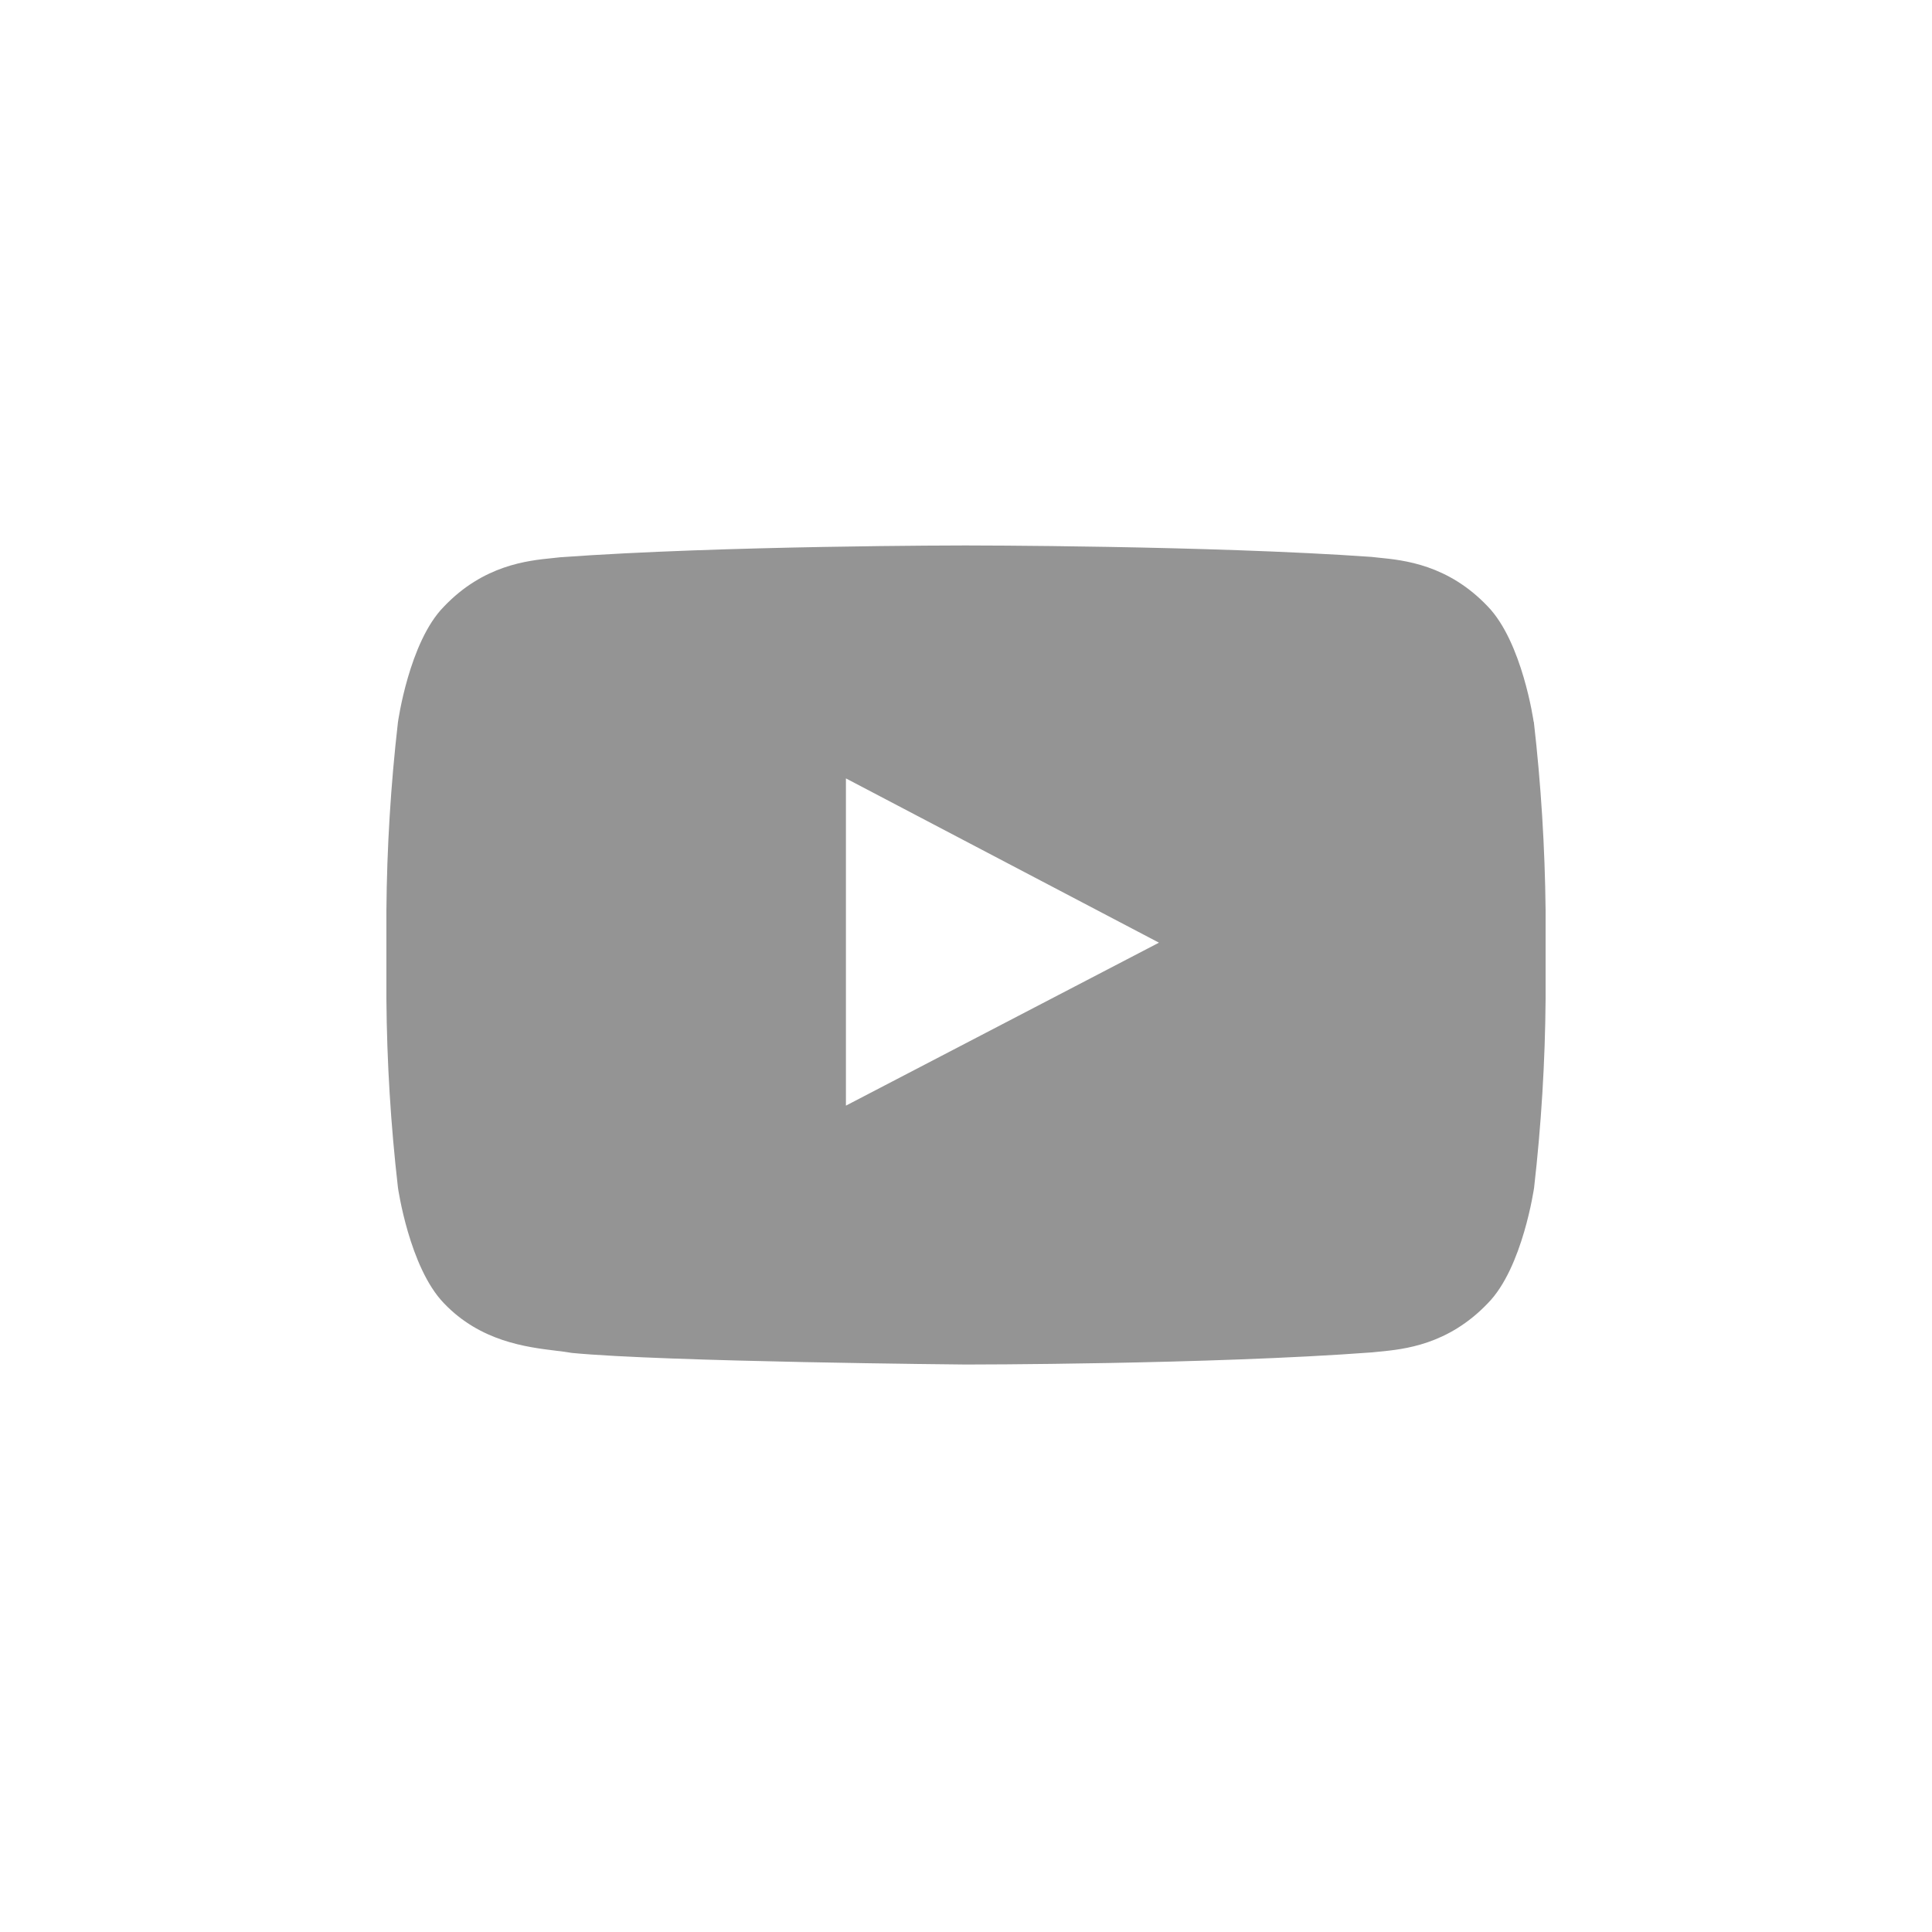
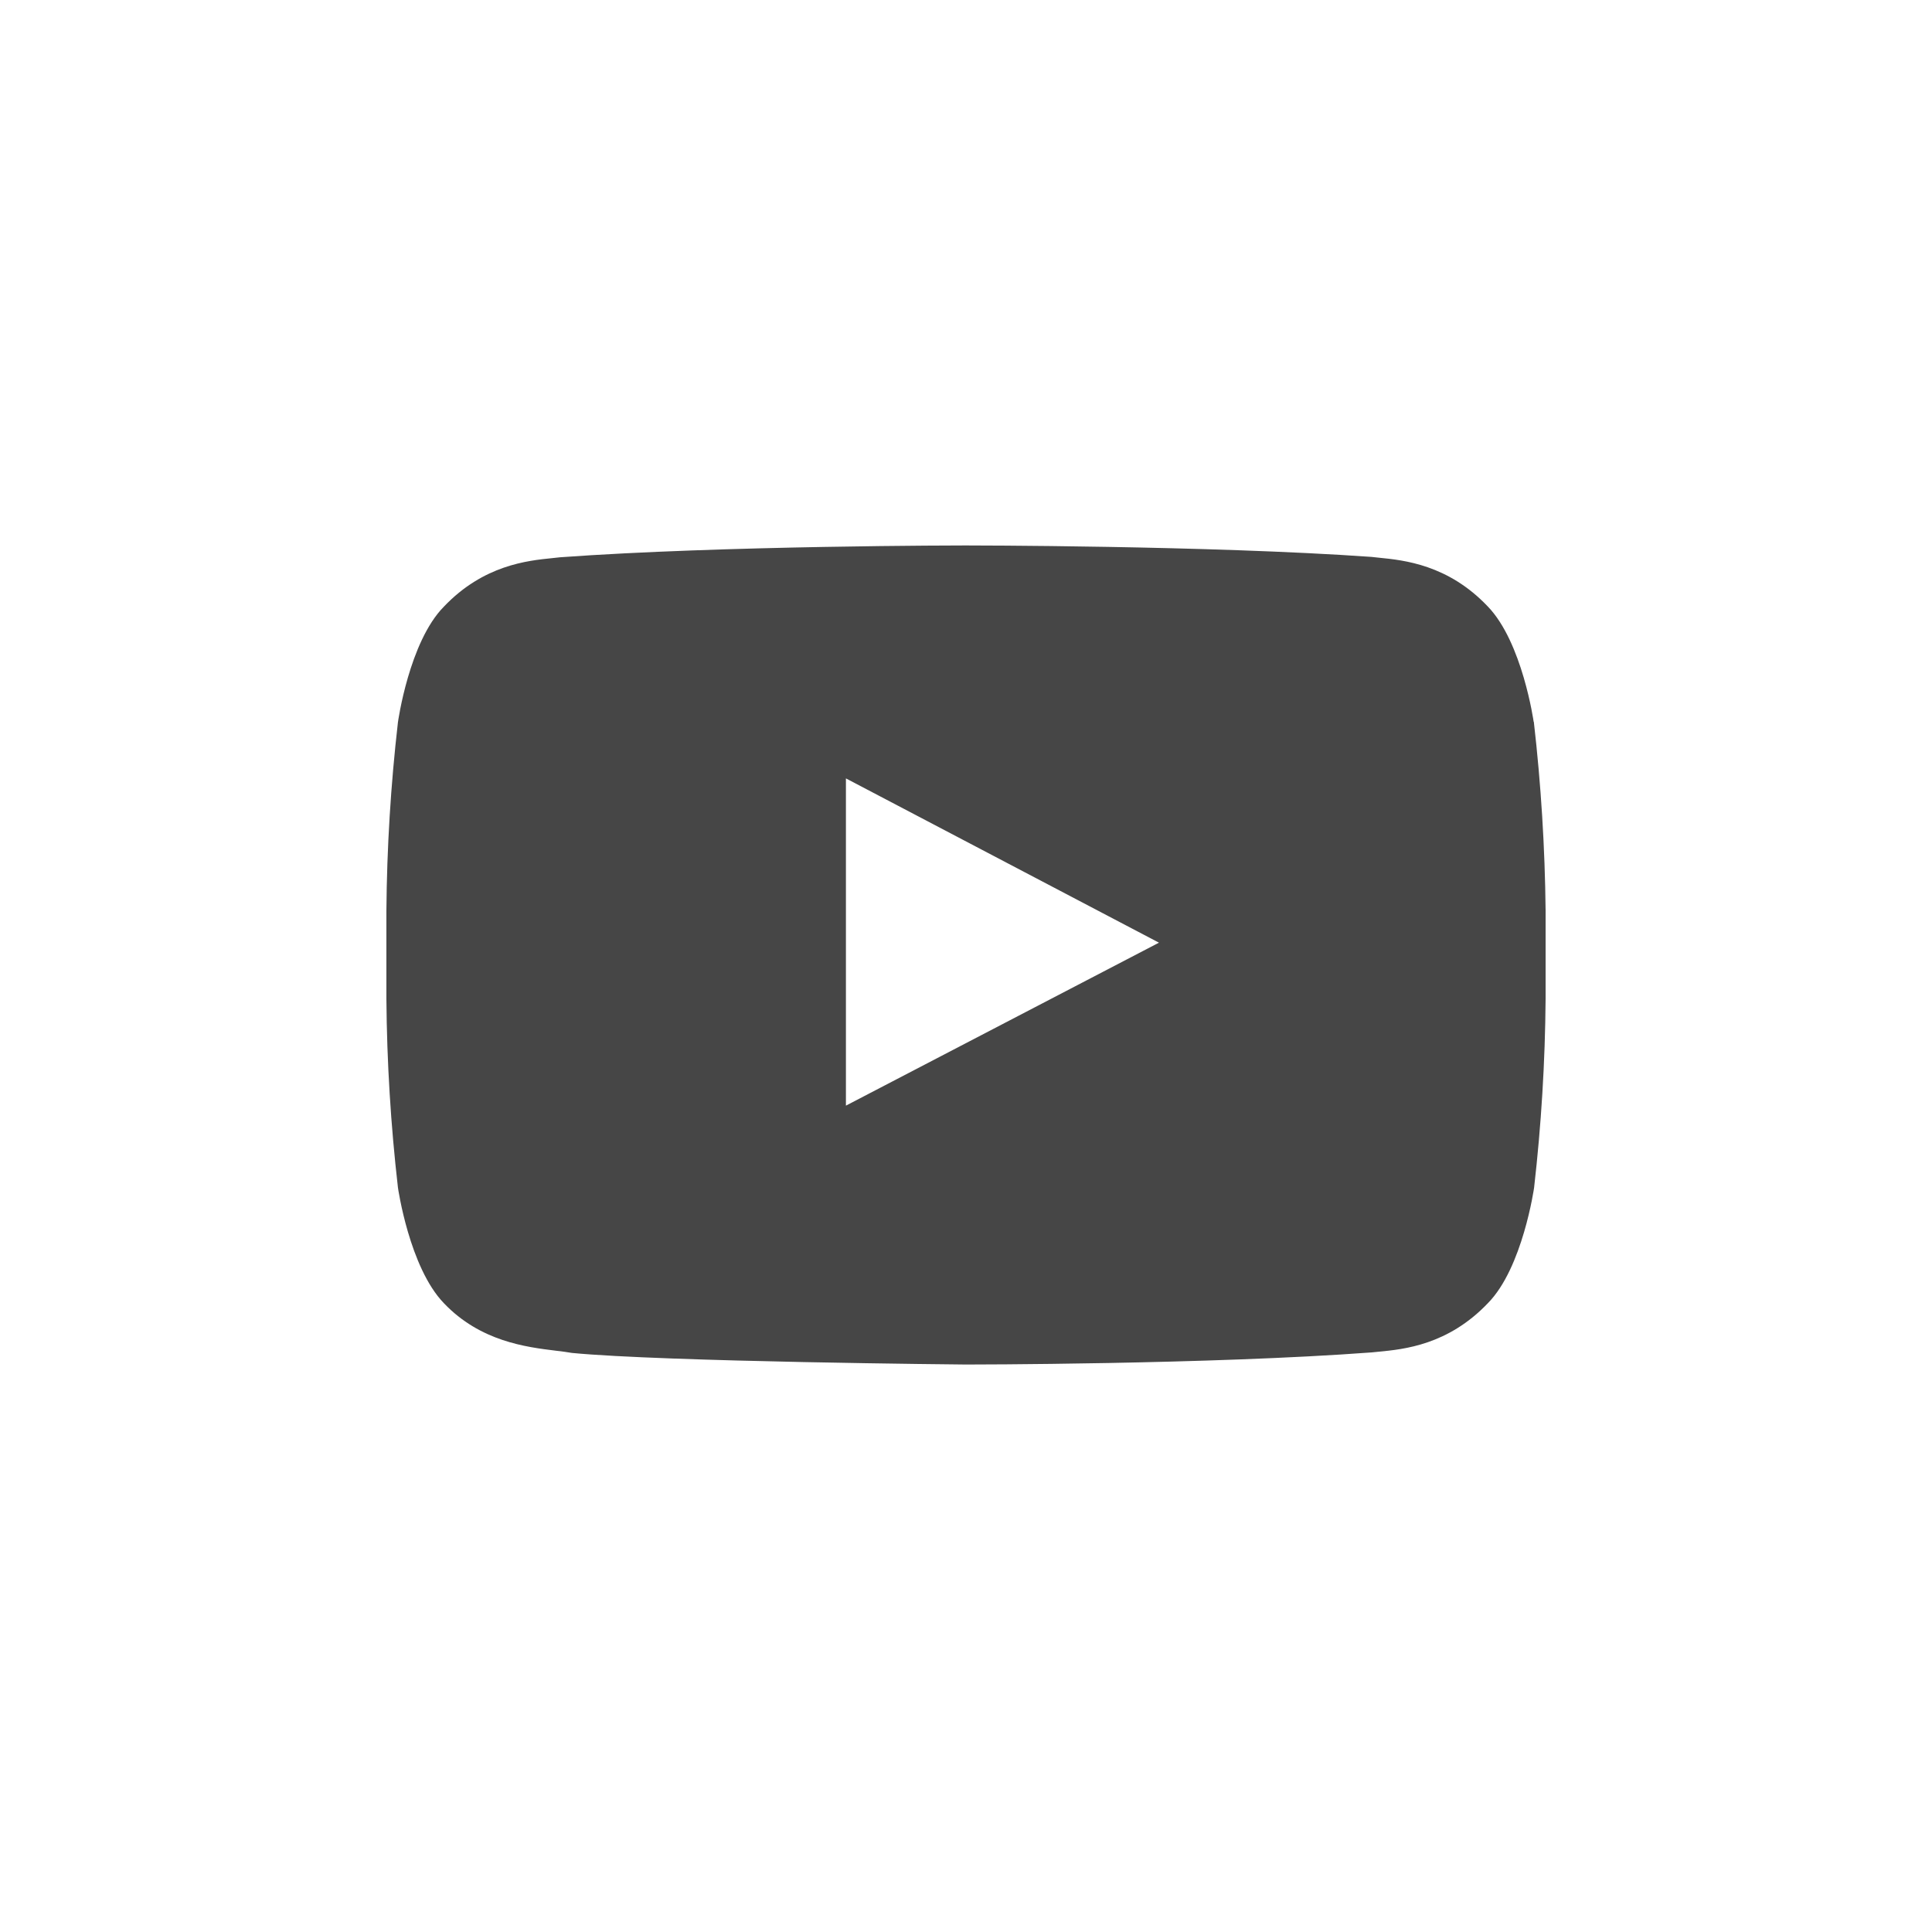
<svg xmlns="http://www.w3.org/2000/svg" width="40" height="40" viewBox="0 0 40 40" fill="none">
-   <path fill-rule="evenodd" clip-rule="evenodd" d="M30.799 12.552C31.52 13.293 31.753 14.945 31.753 14.945L31.756 14.942C31.905 16.239 31.986 17.543 32 18.848V20.682C31.99 21.987 31.91 23.291 31.762 24.588C31.762 24.588 31.526 26.251 30.805 26.981C29.98 27.847 29.065 27.935 28.551 27.985C28.496 27.99 28.445 27.995 28.4 28C25.045 28.251 20 28.251 20 28.251C20 28.251 13.76 28.196 11.841 28.011C11.748 27.994 11.636 27.98 11.509 27.965C10.899 27.89 9.946 27.775 9.19 26.981C8.474 26.24 8.239 24.588 8.239 24.588C8.09 23.292 8.01 21.989 8 20.685V18.856C8.01 17.552 8.09 16.249 8.239 14.953C8.239 14.953 8.469 13.29 9.19 12.56C10.011 11.698 10.921 11.607 11.437 11.555C11.494 11.549 11.547 11.544 11.594 11.538C14.953 11.293 19.989 11.293 19.989 11.293C19.989 11.293 25.039 11.293 28.395 11.53C28.442 11.536 28.495 11.541 28.553 11.547C29.067 11.598 29.979 11.69 30.799 12.552ZM17.514 16.116V22.891L23.995 19.517L17.514 16.116Z" fill="#949494" />
+   <path fill-rule="evenodd" clip-rule="evenodd" d="M30.799 12.552C31.52 13.293 31.753 14.945 31.753 14.945L31.756 14.942C31.905 16.239 31.986 17.543 32 18.848V20.682C31.99 21.987 31.91 23.291 31.762 24.588C31.762 24.588 31.526 26.251 30.805 26.981C29.98 27.847 29.065 27.935 28.551 27.985C28.496 27.99 28.445 27.995 28.4 28C25.045 28.251 20 28.251 20 28.251C20 28.251 13.76 28.196 11.841 28.011C11.748 27.994 11.636 27.98 11.509 27.965C10.899 27.89 9.946 27.775 9.19 26.981C8.474 26.24 8.239 24.588 8.239 24.588C8.09 23.292 8.01 21.989 8 20.685V18.856C8.01 17.552 8.09 16.249 8.239 14.953C8.239 14.953 8.469 13.29 9.19 12.56C10.011 11.698 10.921 11.607 11.437 11.555C11.494 11.549 11.547 11.544 11.594 11.538C14.953 11.293 19.989 11.293 19.989 11.293C19.989 11.293 25.039 11.293 28.395 11.53C28.442 11.536 28.495 11.541 28.553 11.547C29.067 11.598 29.979 11.69 30.799 12.552ZM17.514 16.116V22.891L23.995 19.517L17.514 16.116Z" fill="#464646" />
</svg>
